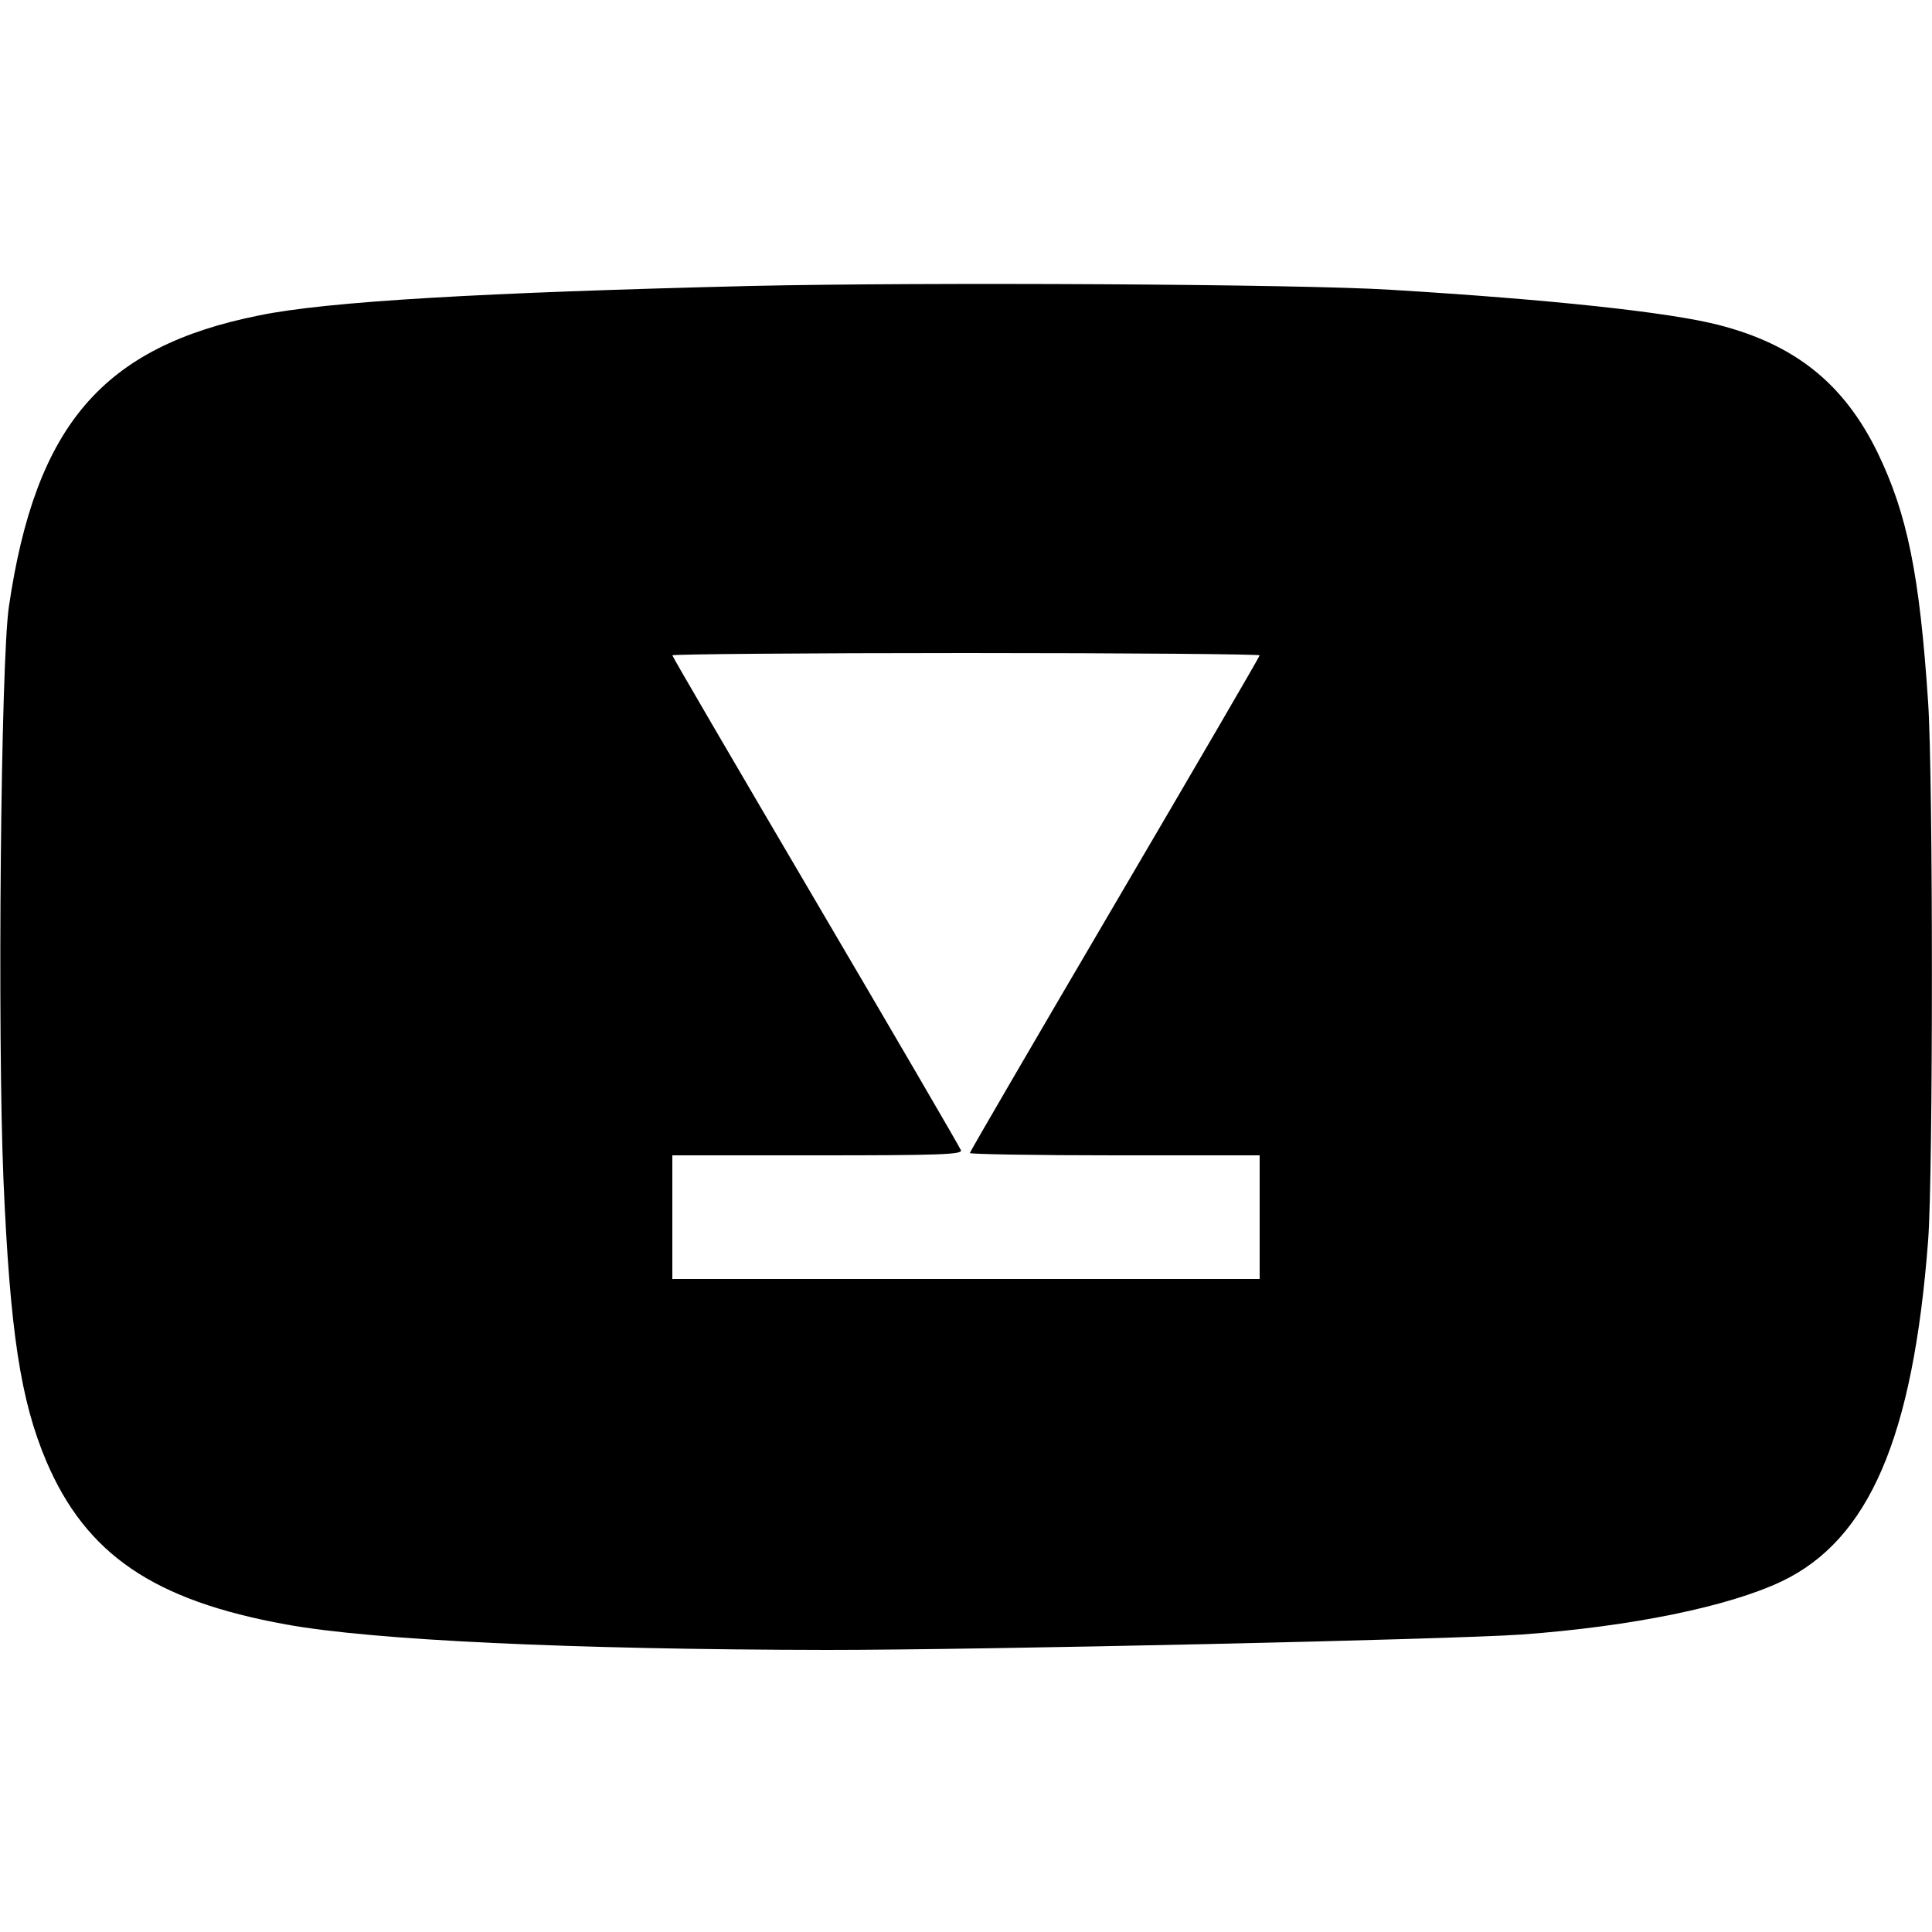
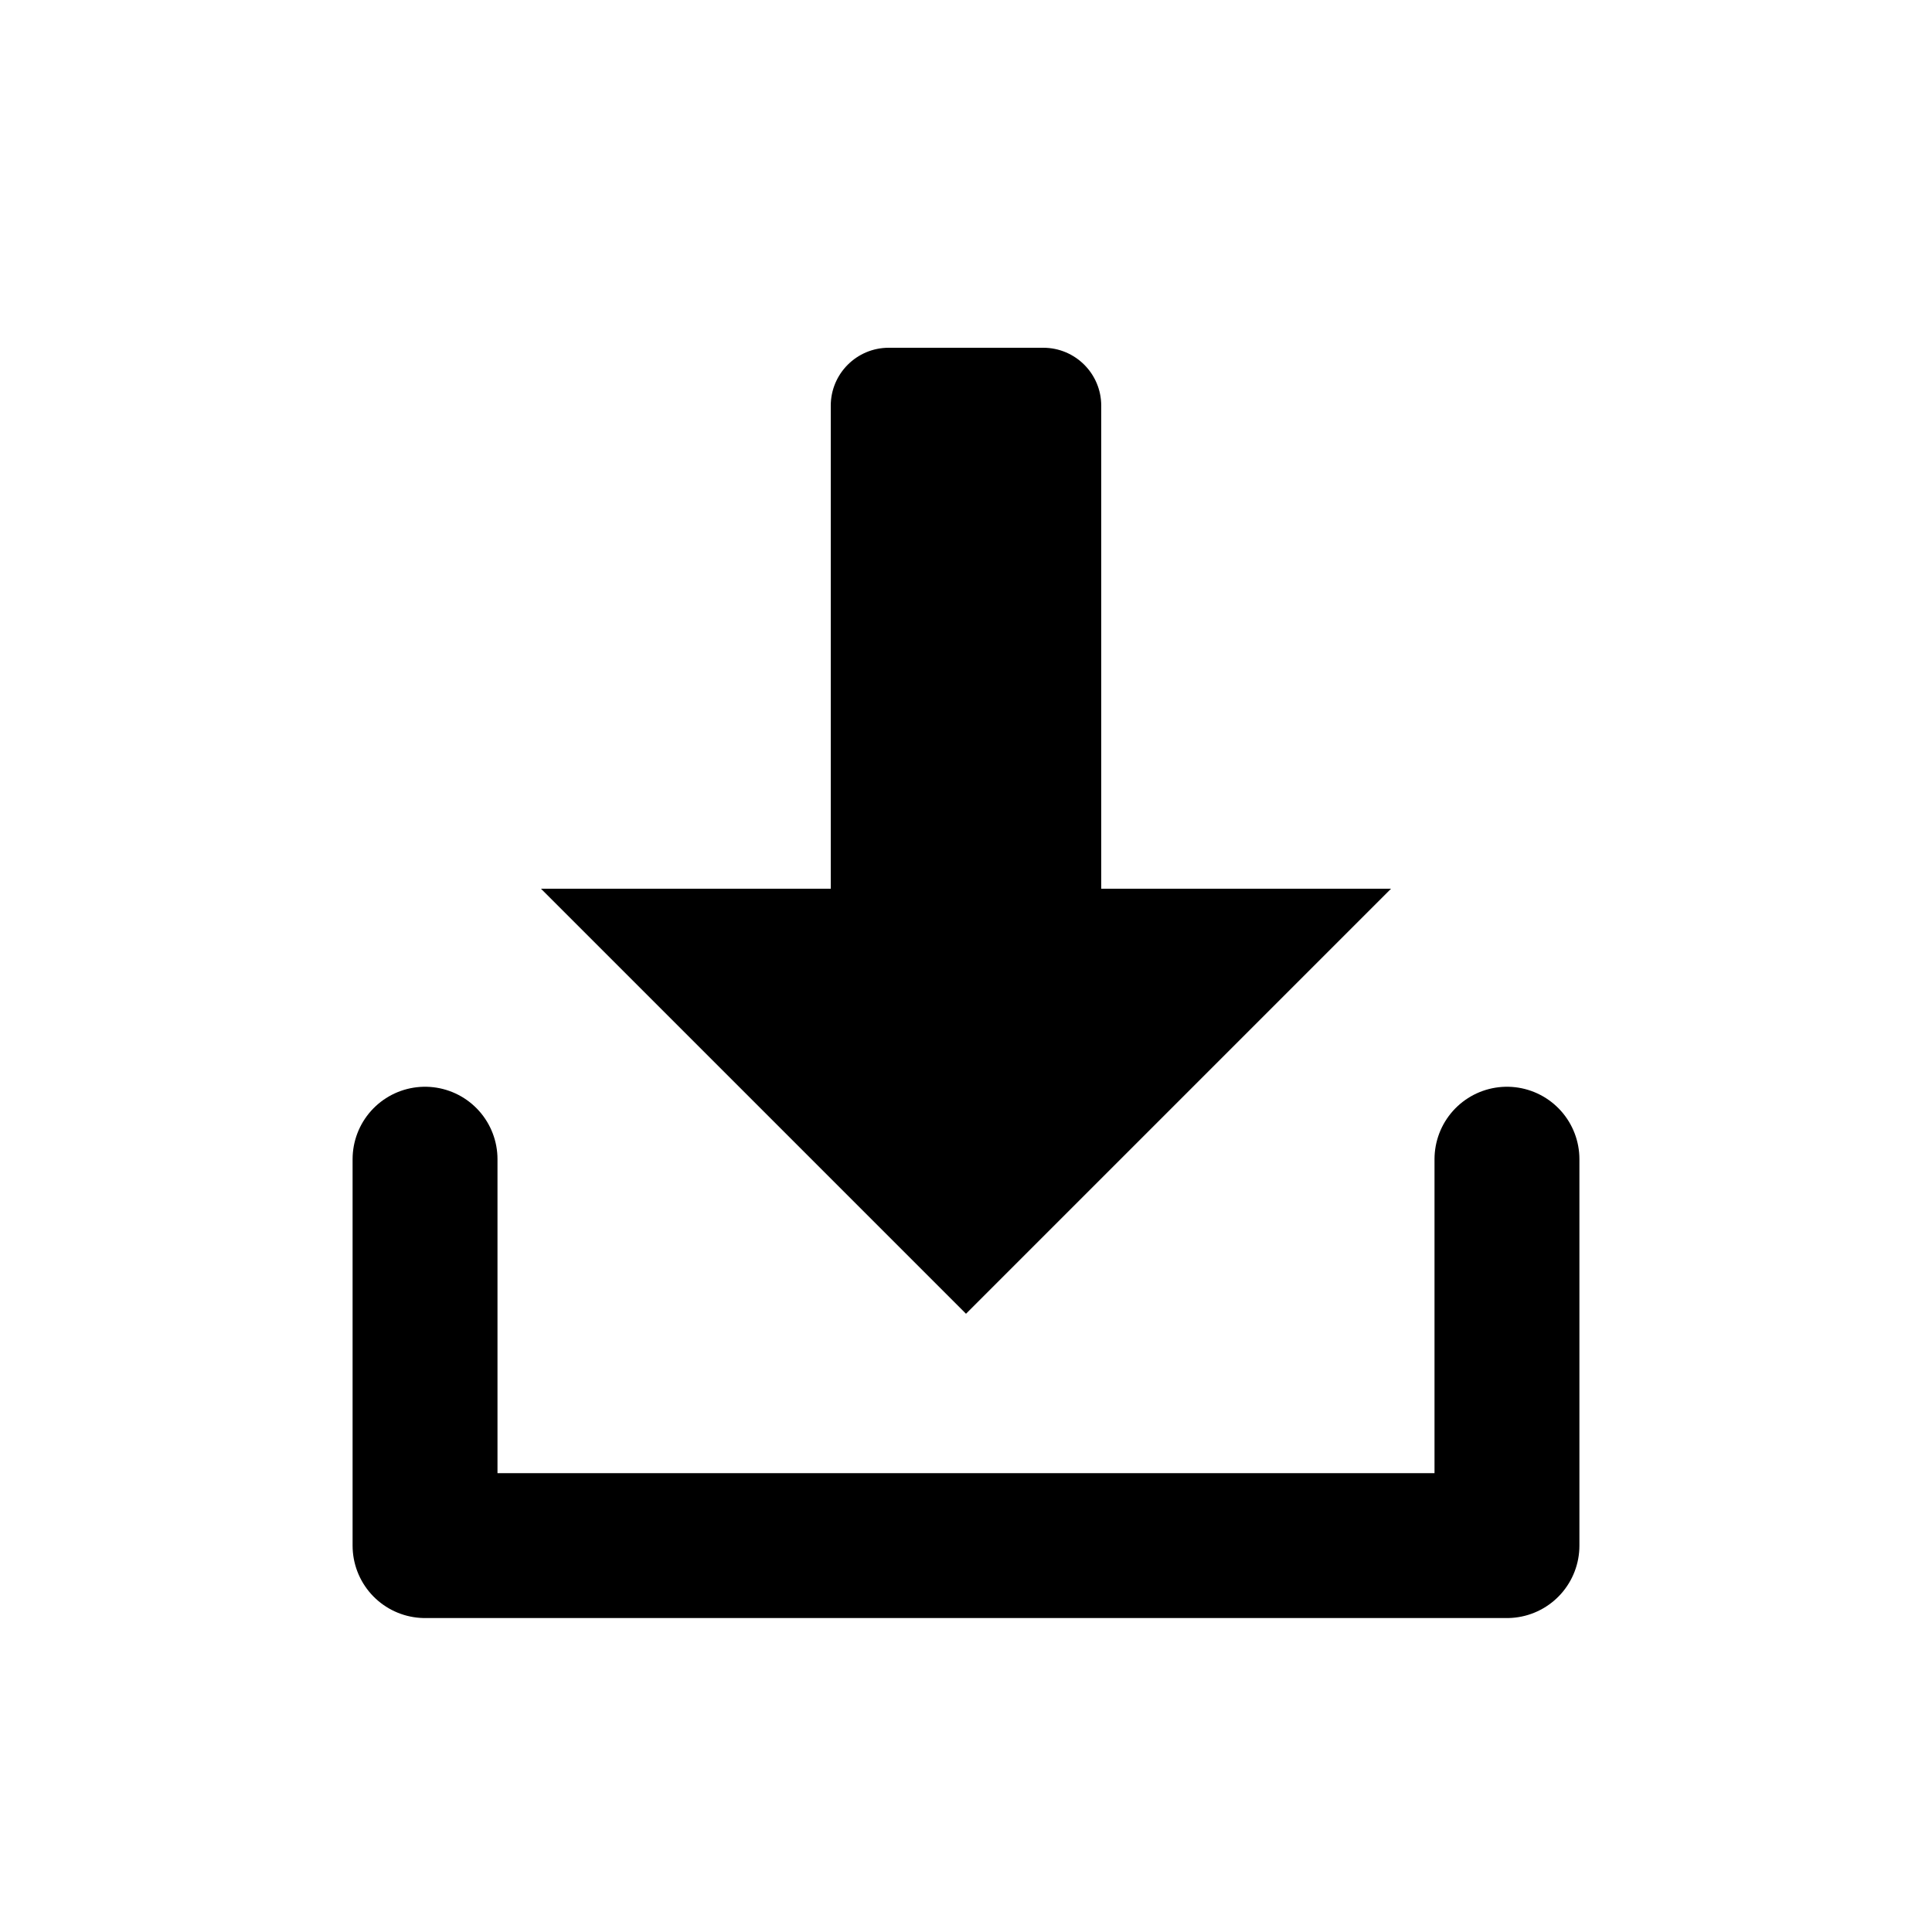
- <svg xmlns="http://www.w3.org/2000/svg" version="1.0" width="500pt" height="500pt" viewBox="0 0 500 500" preserveAspectRatio="xMidYMid meet">
-   <g transform="translate(0,500) scale(0.1,-0.1)" fill="#000000" stroke="none">
-     <path d="M1945 4260 c-698 -17 -1097 -40 -1273 -76 -406 -81 -580 -284 -649 -754 -21 -142 -30 -1102 -14 -1484 17 -392 44 -570 111 -728 103 -241 278 -360 620 -422 224 -41 740 -65 1400 -66 405 0 1617 27 1800 40 284 21 532 72 670 137 227 108 341 372 380 883 13 167 13 1199 0 1392 -22 331 -54 488 -131 647 -87 178 -213 279 -411 330 -128 33 -435 66 -848 91 -235 15 -1208 20 -1655 10z m1315 -956 c0 -3 -169 -293 -375 -644 -206 -351 -375 -641 -375 -644 0 -3 169 -6 375 -6 l375 0 0 -160 0 -160 -760 0 -760 0 0 160 0 160 376 0 c309 0 375 2 371 13 -3 8 -172 298 -376 645 -204 347 -371 633 -371 636 0 3 342 6 760 6 418 0 760 -3 760 -6z" />
-   </g>
+ <svg xmlns="http://www.w3.org/2000/svg" viewBox="0 0 100 100">
+   <rect x="43" y="18" width="14" height="32" rx="3" fill="#000" />
+   <polygon points="28,46 72,46 50,68" fill="#000" />
+   <polyline points="22,60 22,80 78,80 78,60" fill="none" stroke="#000" stroke-width="7.5" stroke-linecap="round" stroke-linejoin="round" />
</svg>
